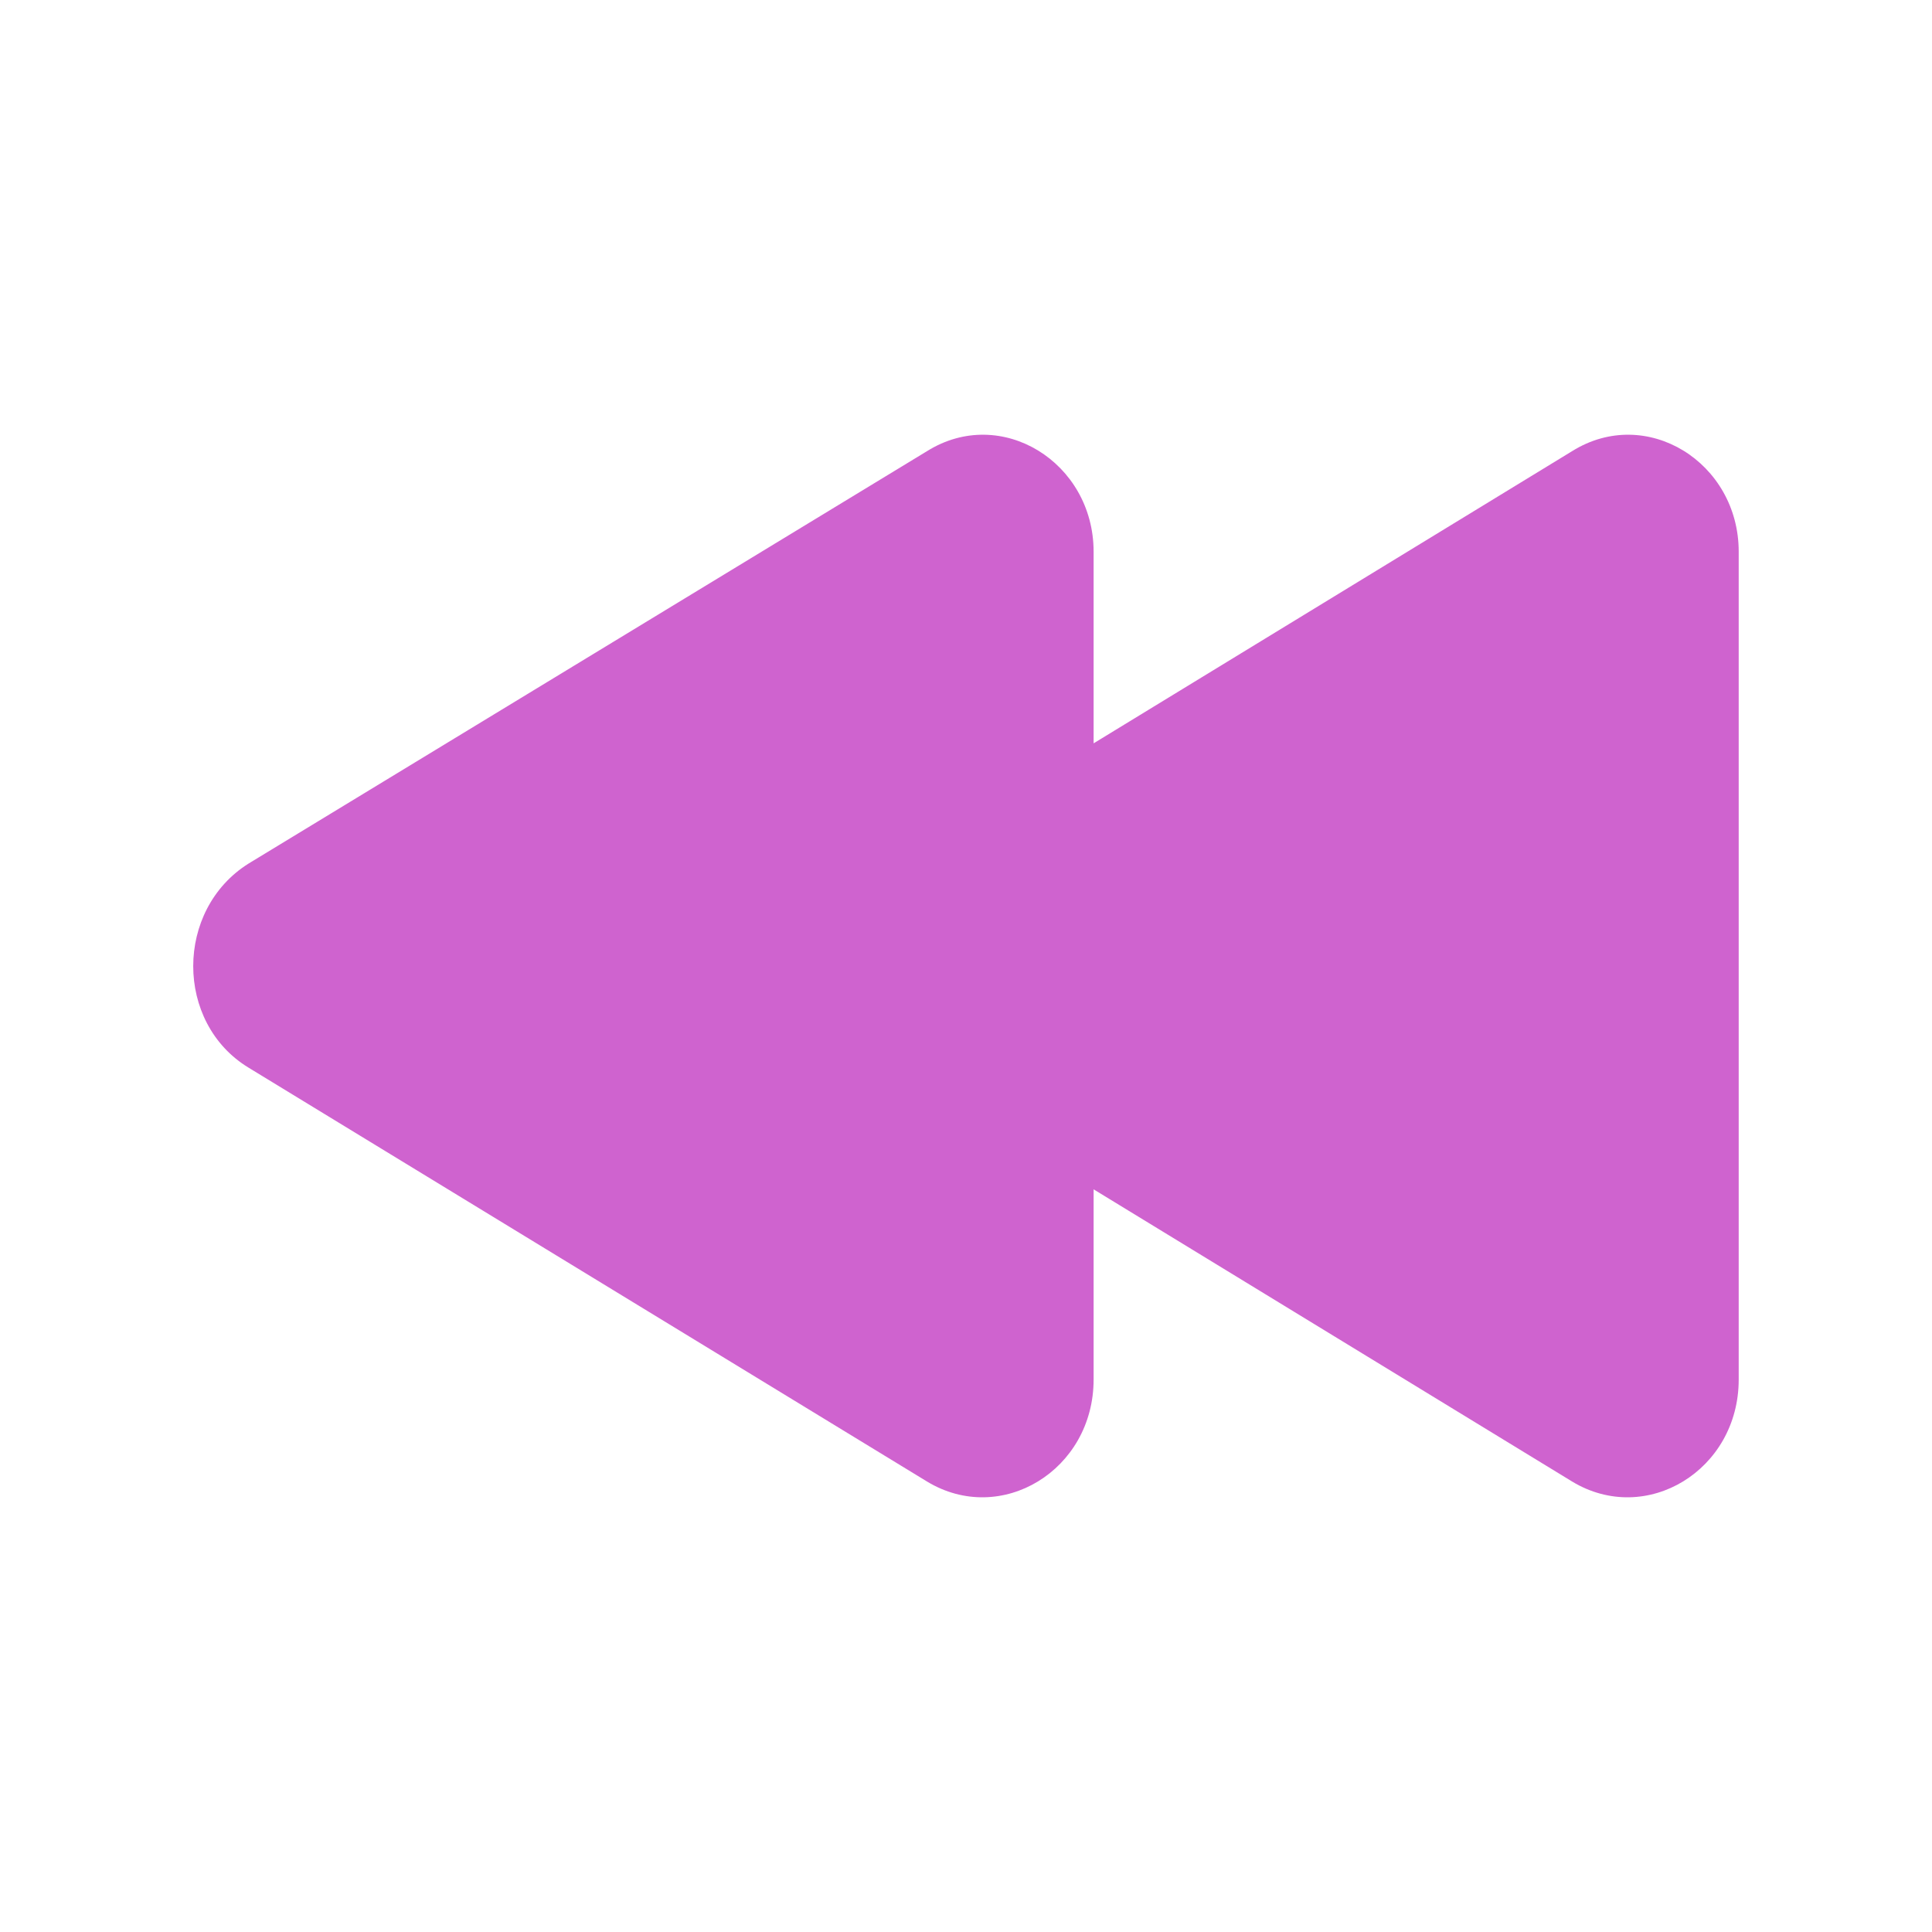
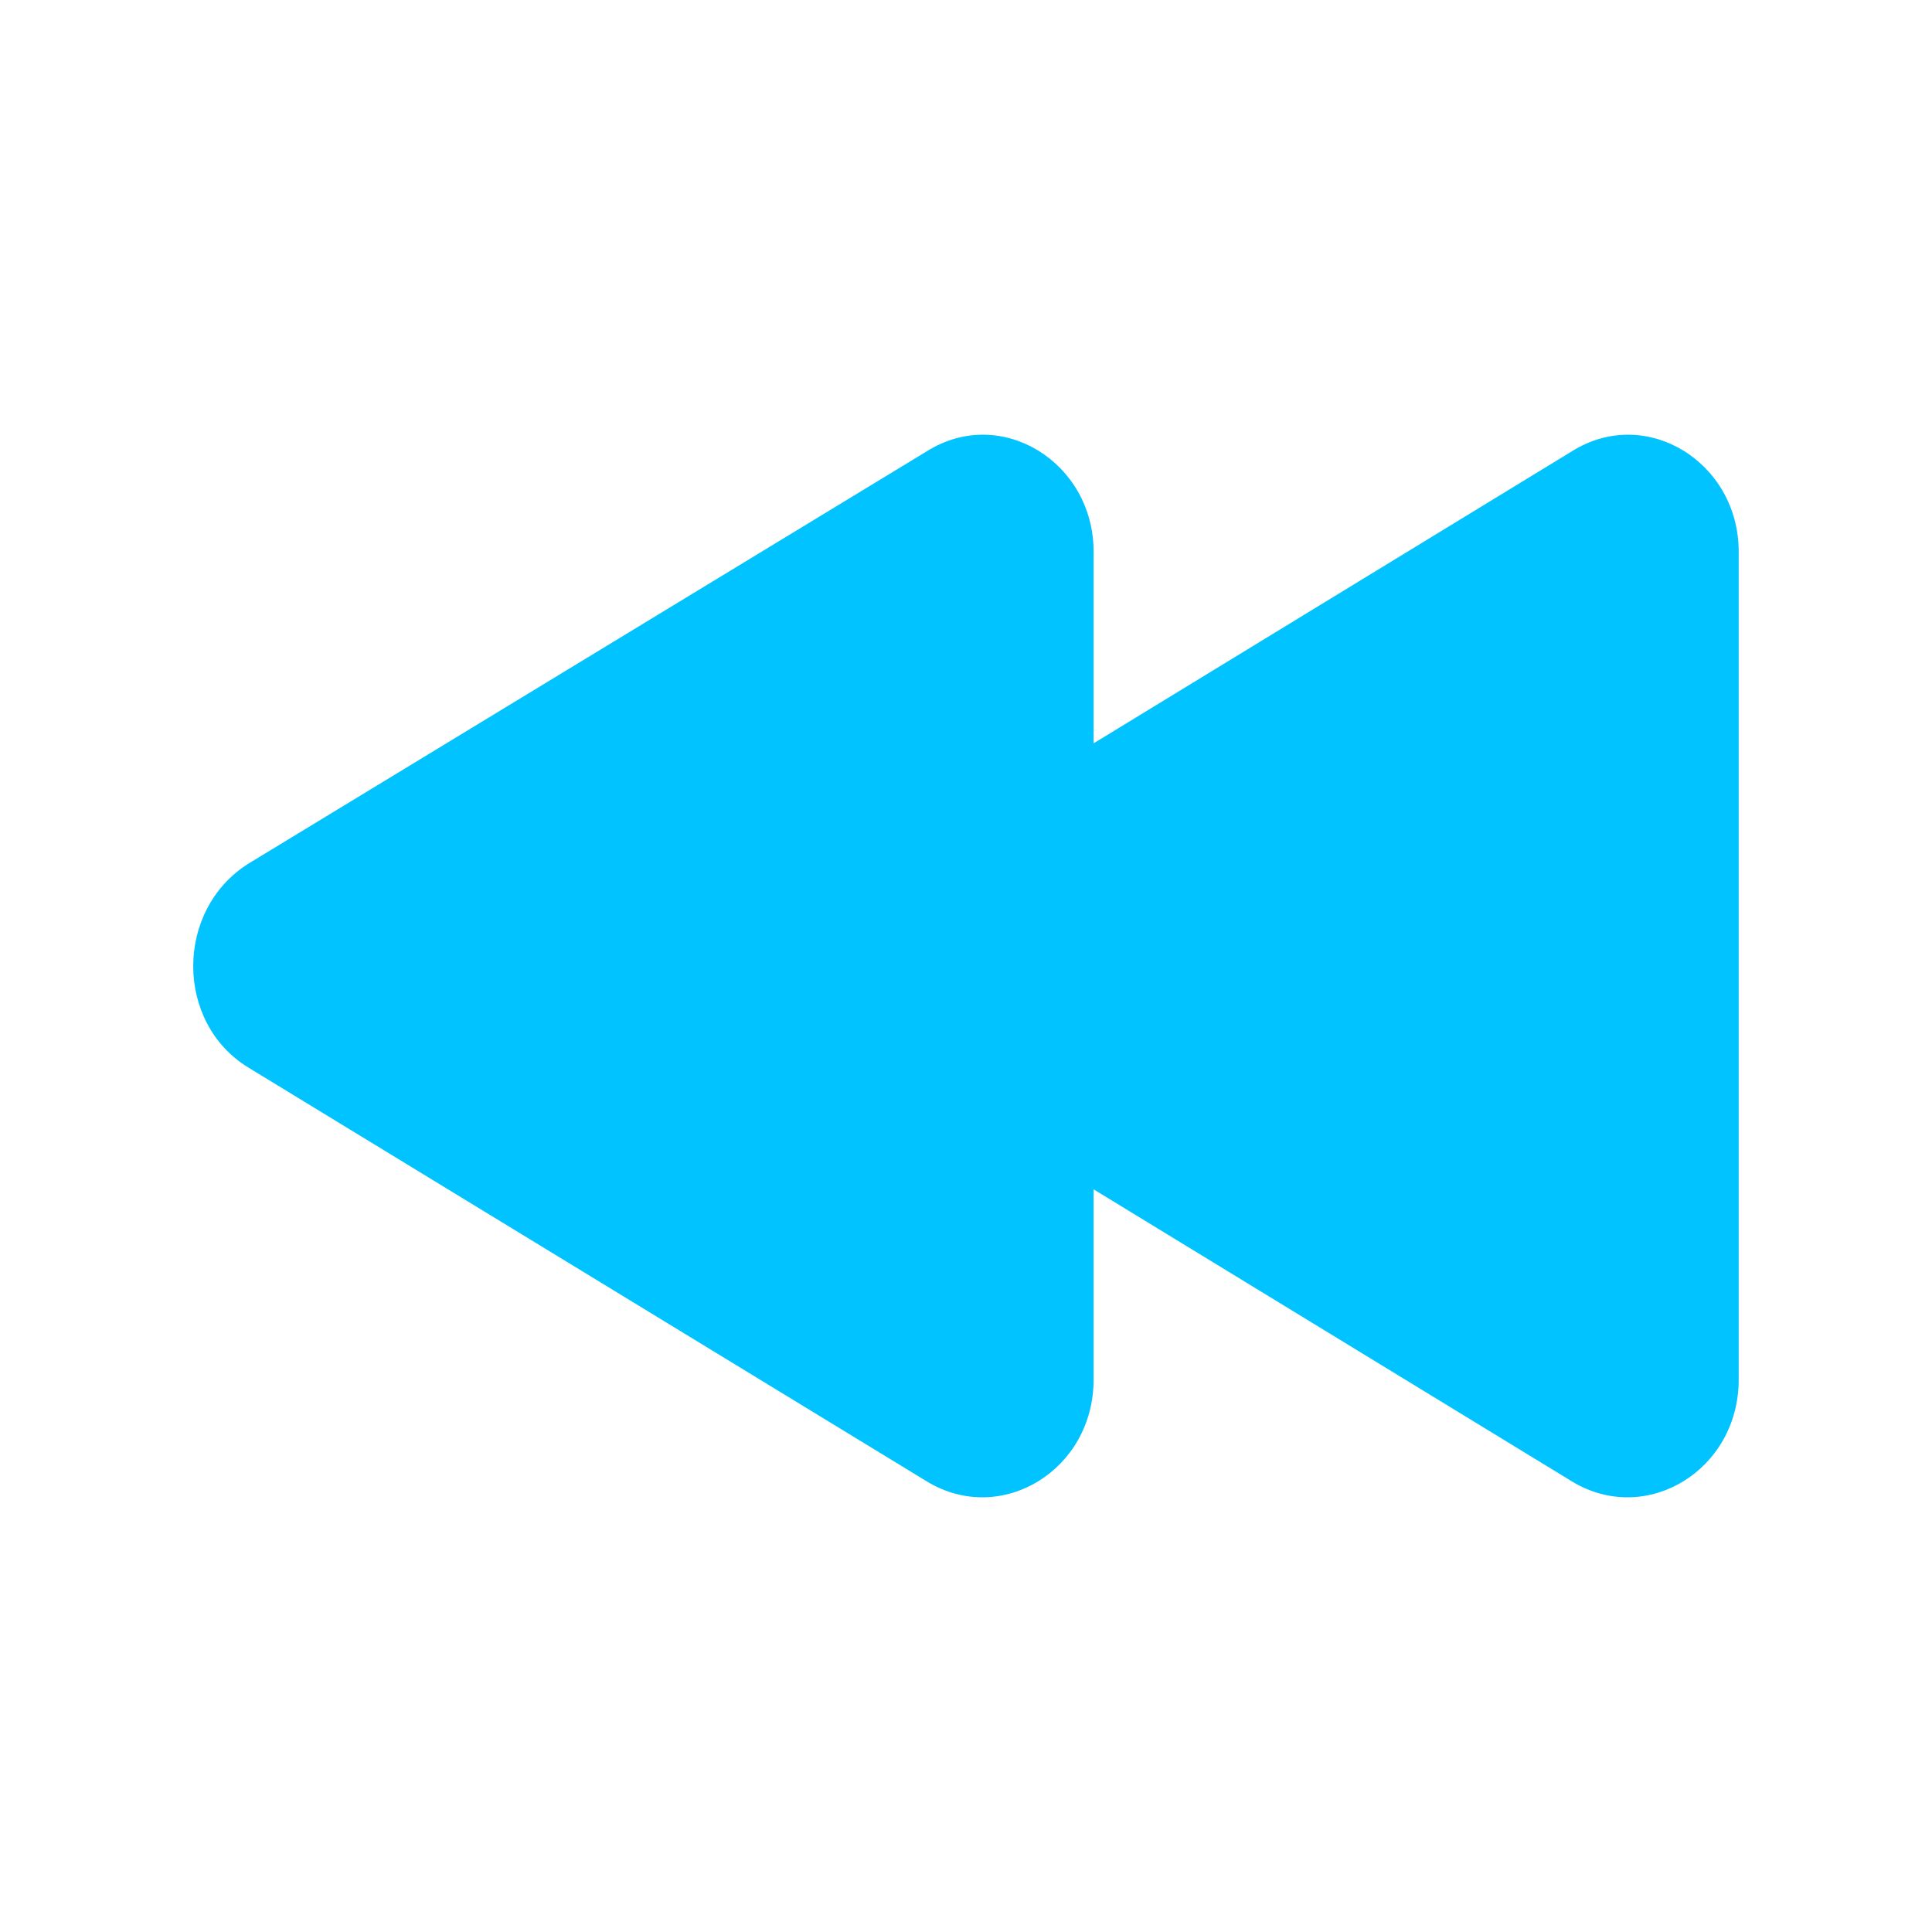
<svg xmlns="http://www.w3.org/2000/svg" width="20px" height="20px" viewBox="0 0 20 20" version="1.1">
  <defs />
  <g id="Page-1" stroke="none" stroke-width="1" fill="none" fill-rule="evenodd">
-     <g id="slower" fill="#CF63CF">
+     <g id="slower" fill="#00c3ff">
      <path d="M2.574,8.939 L9.597,4.67 C10.363,4.191 11.321,4.785 11.321,5.711 L11.321,7.695 L16.275,4.67 C17.042,4.191 17.999,4.785 17.999,5.711 L17.999,14.281 C17.999,15.22 17.042,15.801 16.275,15.337 L11.321,12.312 L11.321,14.281 C11.321,15.22 10.363,15.801 9.597,15.337 L2.574,11.053 C1.809,10.589 1.809,9.418 2.574,8.939" />
    </g>
  </g>
</svg>
